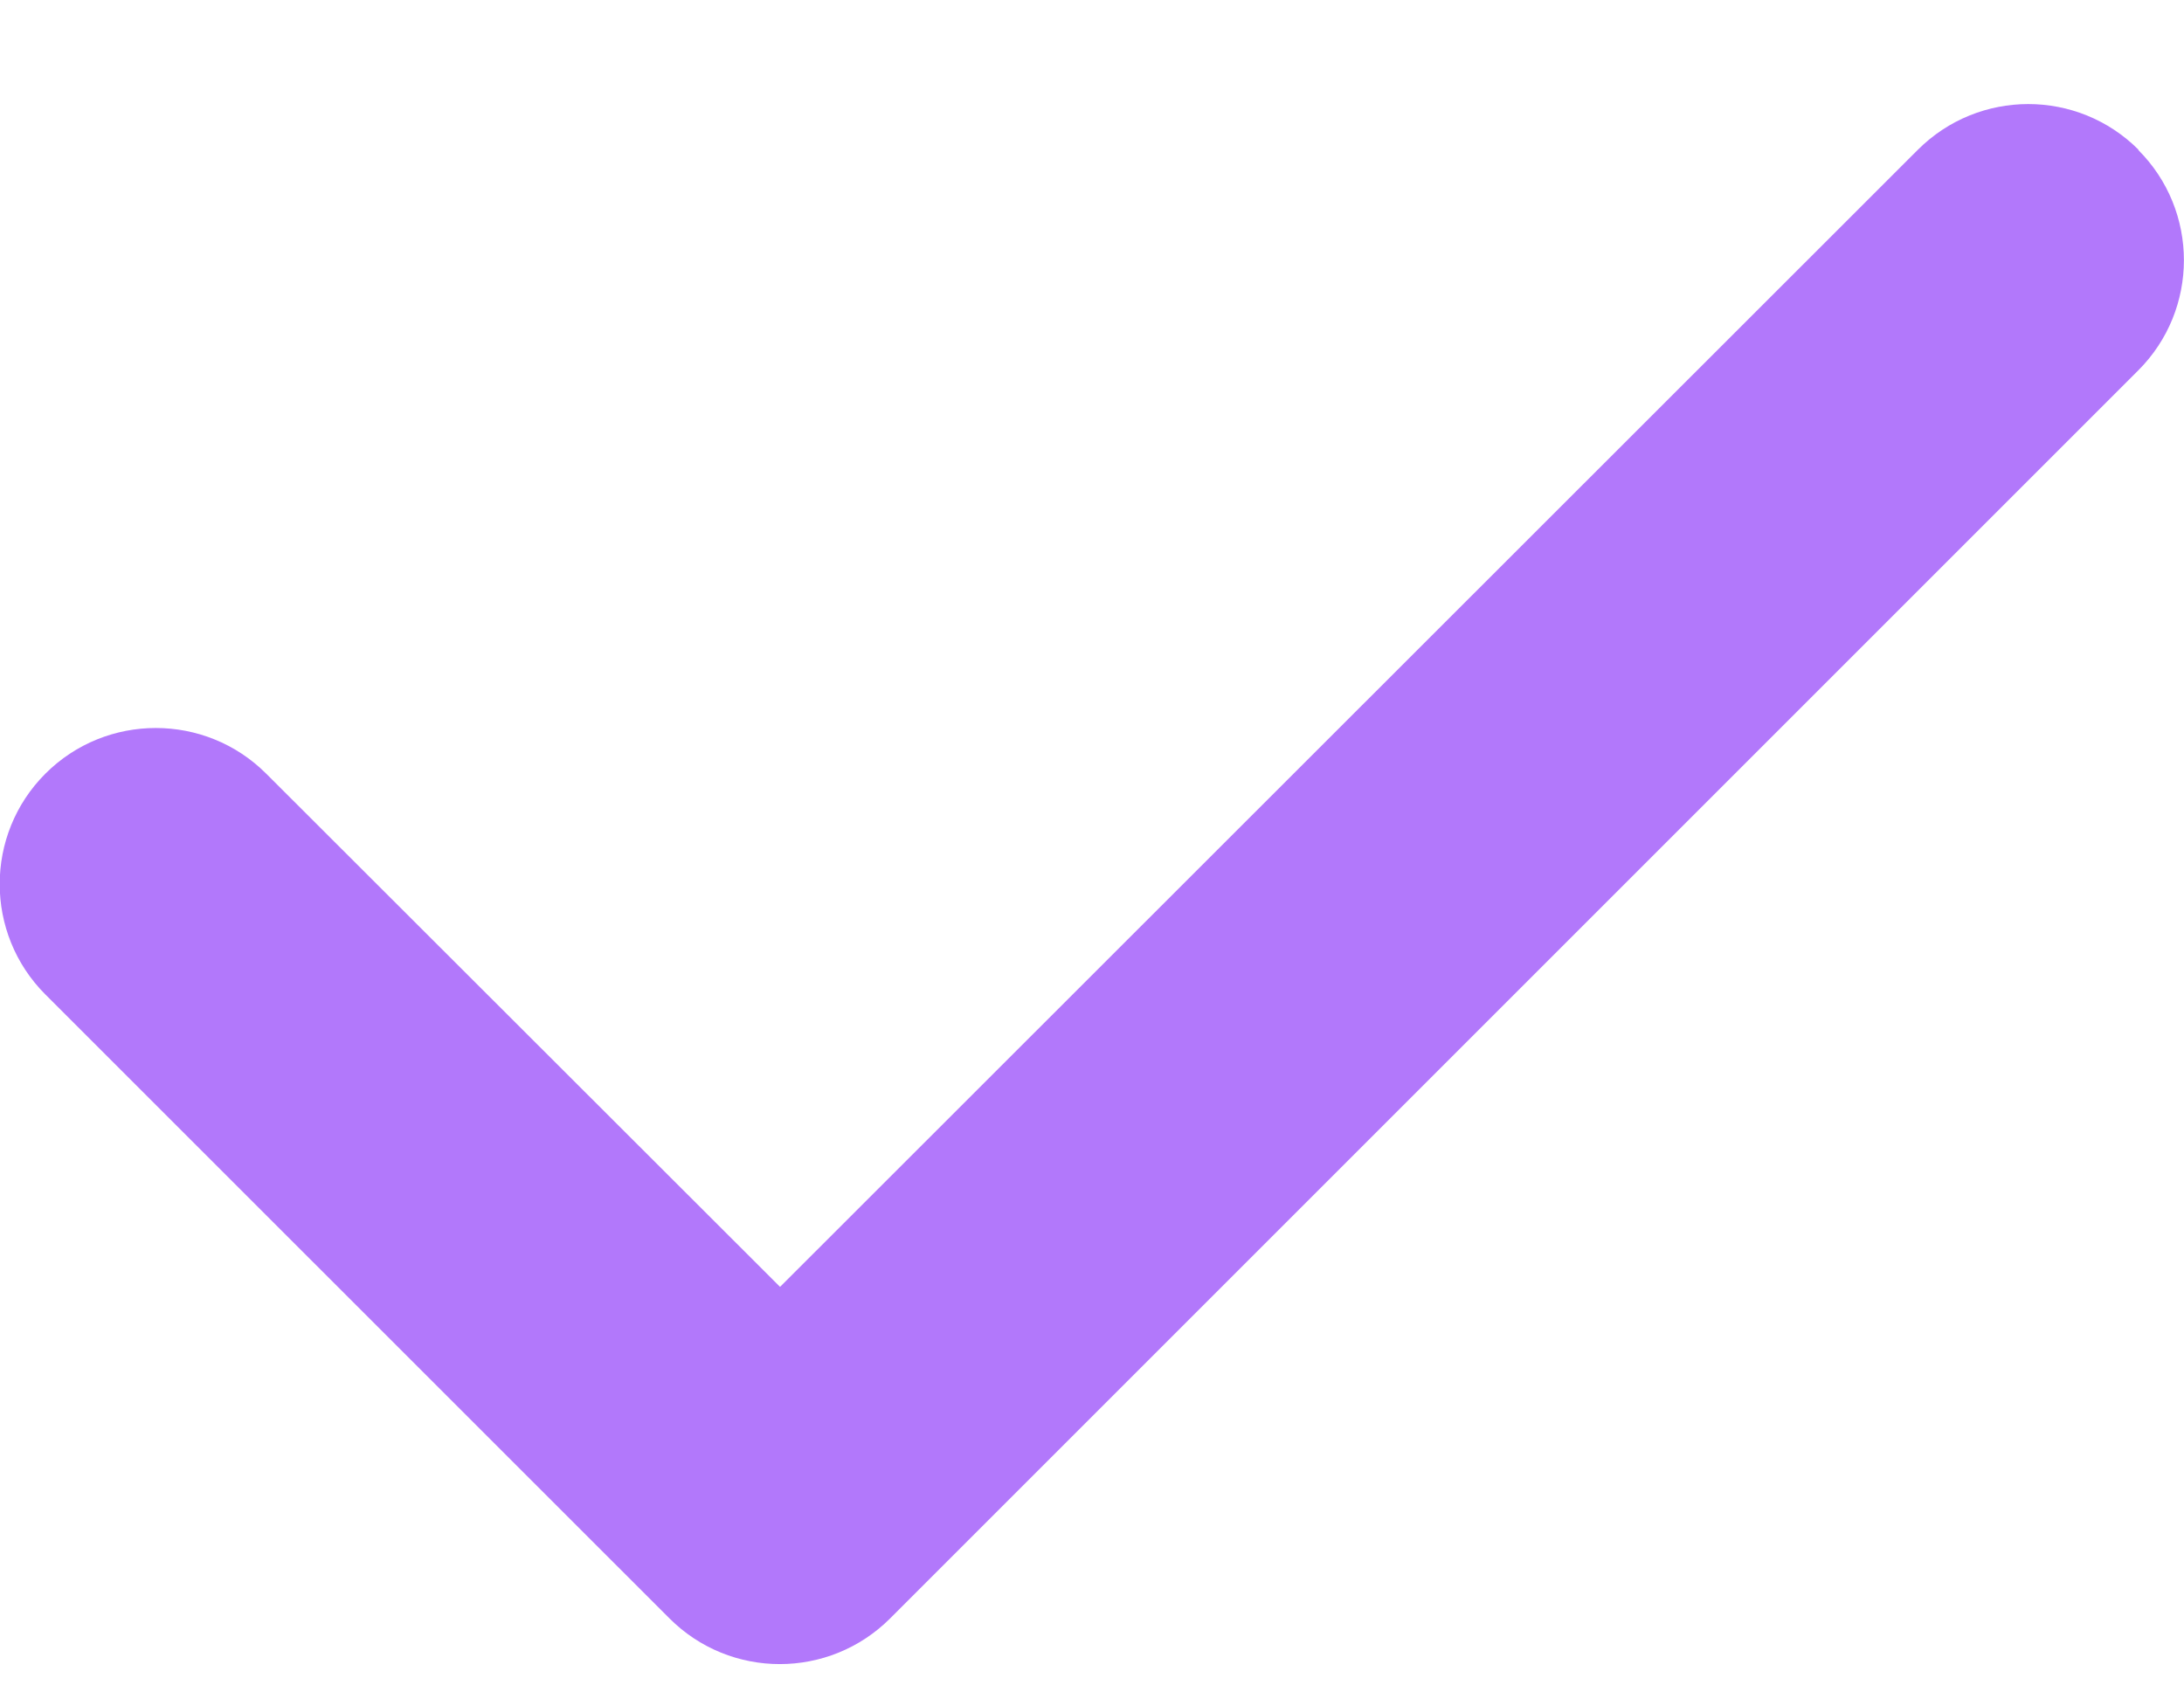
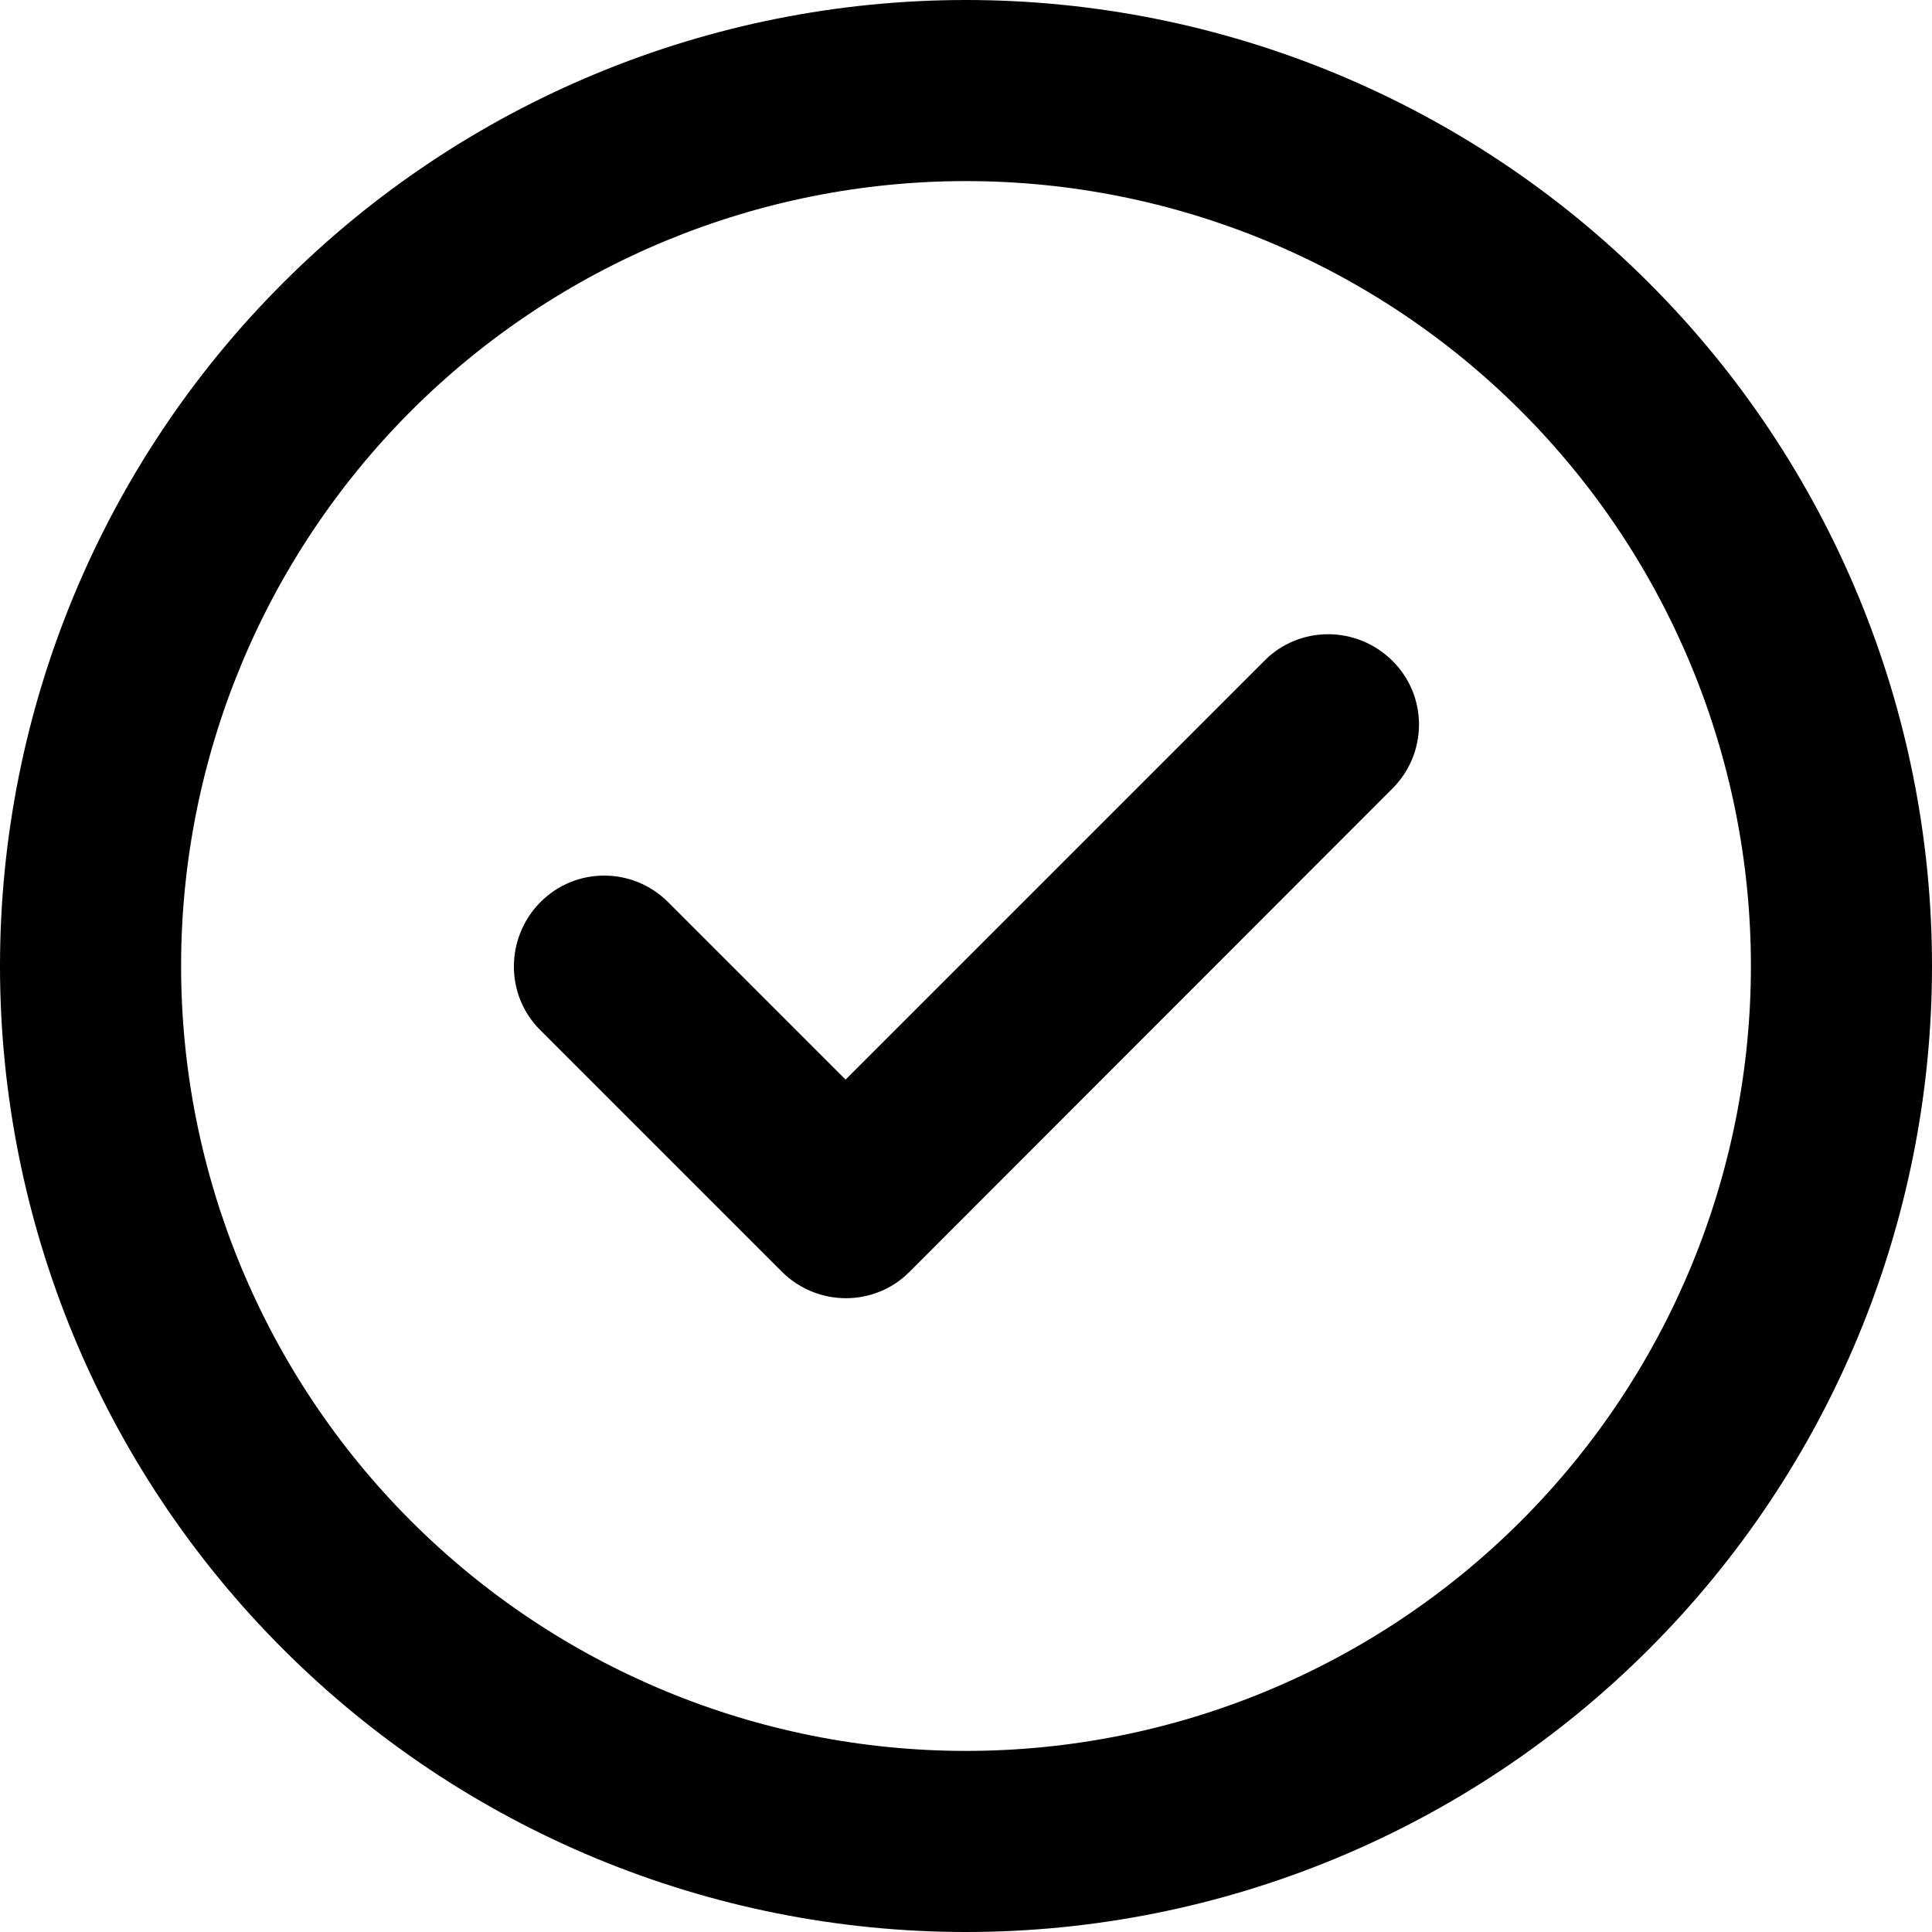
- <svg xmlns="http://www.w3.org/2000/svg" width="18" height="14" viewBox="0 0 18 14" fill="none">
-   <path d="M17.622 1.235C18.125 1.737 18.125 2.552 17.622 3.054L7.337 13.339C6.834 13.842 6.019 13.842 5.517 13.339L0.374 8.197C-0.128 7.695 -0.128 6.879 0.374 6.377C0.876 5.875 1.692 5.875 2.194 6.377L6.429 10.607L15.806 1.235C16.309 0.732 17.124 0.732 17.626 1.235H17.622Z" fill="#B278FB" />
+ <svg xmlns="http://www.w3.org/2000/svg" width="15" height="15" viewBox="0 0 15 15" fill="none">
+   <path d="M7.5 1.406C9.116 1.406 10.666 2.048 11.809 3.191C12.952 4.334 13.594 5.884 13.594 7.5C13.594 9.116 12.952 10.666 11.809 11.809C10.666 12.952 9.116 13.594 7.5 13.594C5.884 13.594 4.334 12.952 3.191 11.809C2.048 10.666 1.406 9.116 1.406 7.5C1.406 5.884 2.048 4.334 3.191 3.191C4.334 2.048 5.884 1.406 7.5 1.406ZM7.5 15C9.489 15 11.397 14.21 12.803 12.803C14.21 11.397 15 9.489 15 7.5C15 5.511 14.21 3.603 12.803 2.197C11.397 0.79 9.489 0 7.5 0C5.511 0 3.603 0.79 2.197 2.197C0.79 3.603 0 5.511 0 7.5C0 9.489 0.79 11.397 2.197 12.803C3.603 14.21 5.511 15 7.5 15ZM10.81 6.123C11.086 5.848 11.086 5.402 10.81 5.13C10.535 4.857 10.09 4.854 9.817 5.13L6.565 8.382L5.188 7.005C4.913 6.729 4.468 6.729 4.195 7.005C3.923 7.28 3.92 7.726 4.195 7.998L6.07 9.873C6.346 10.148 6.791 10.148 7.063 9.873L10.81 6.123Z" fill="black" />
</svg>
